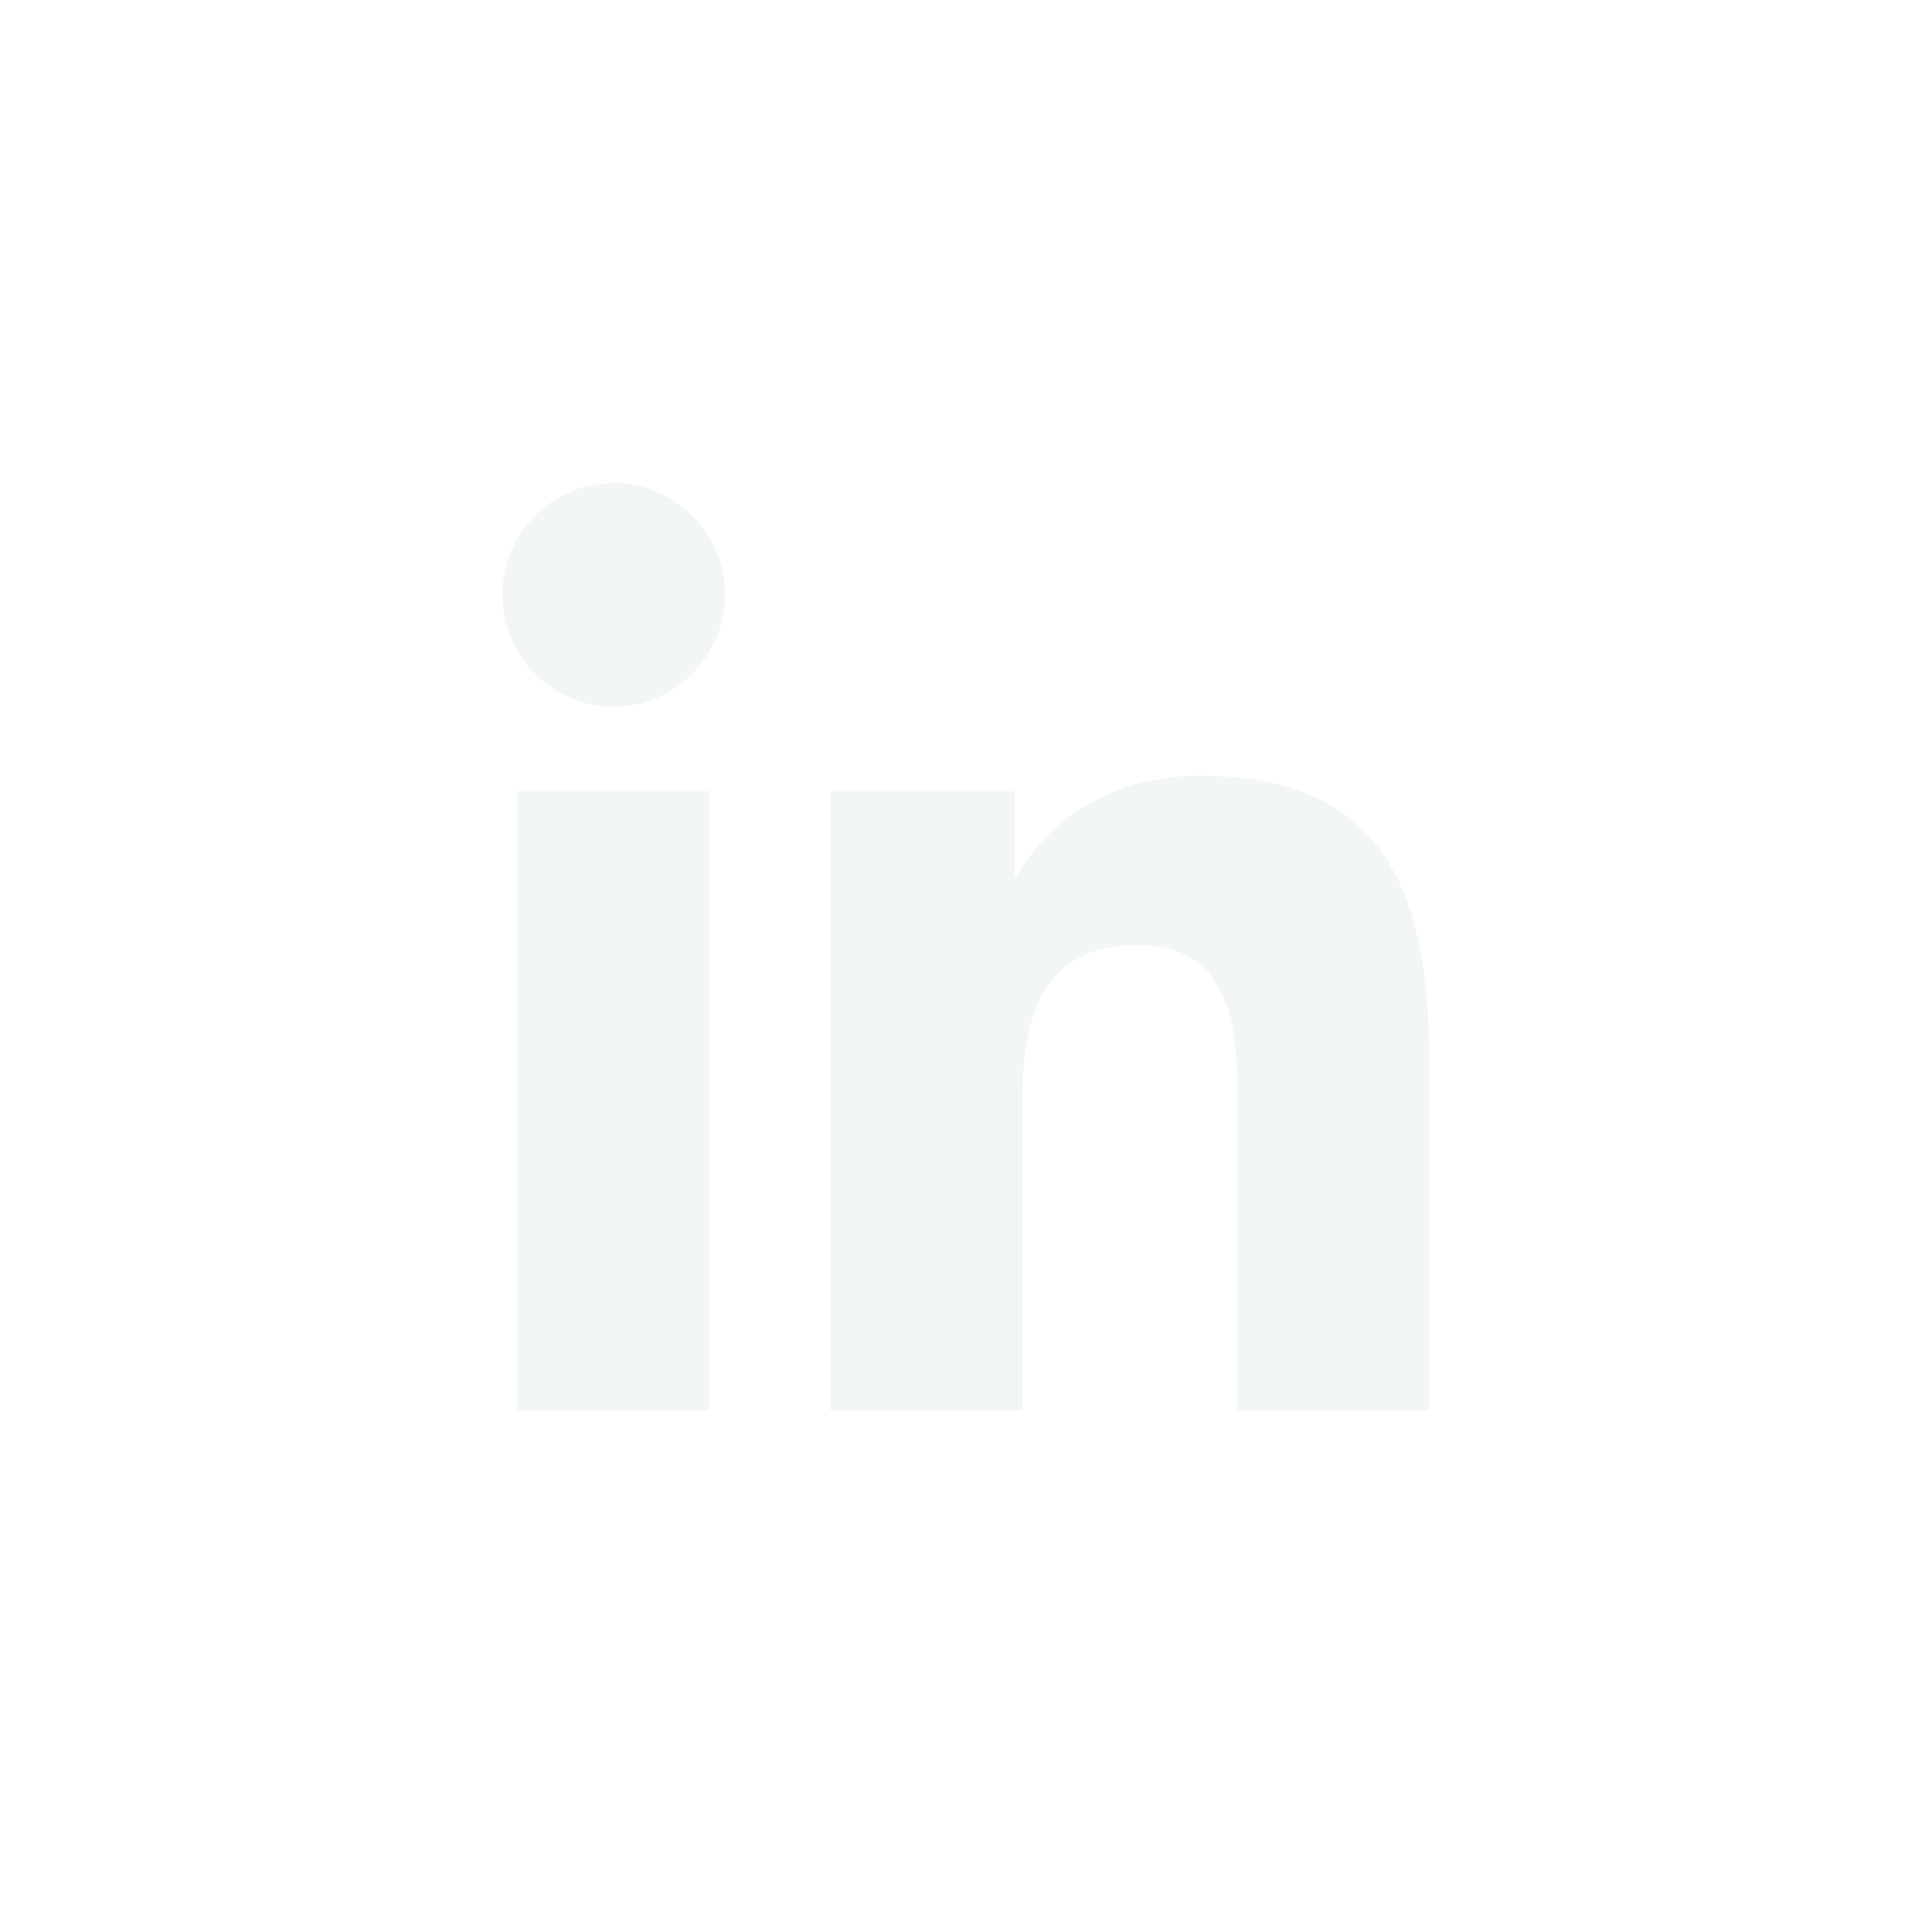
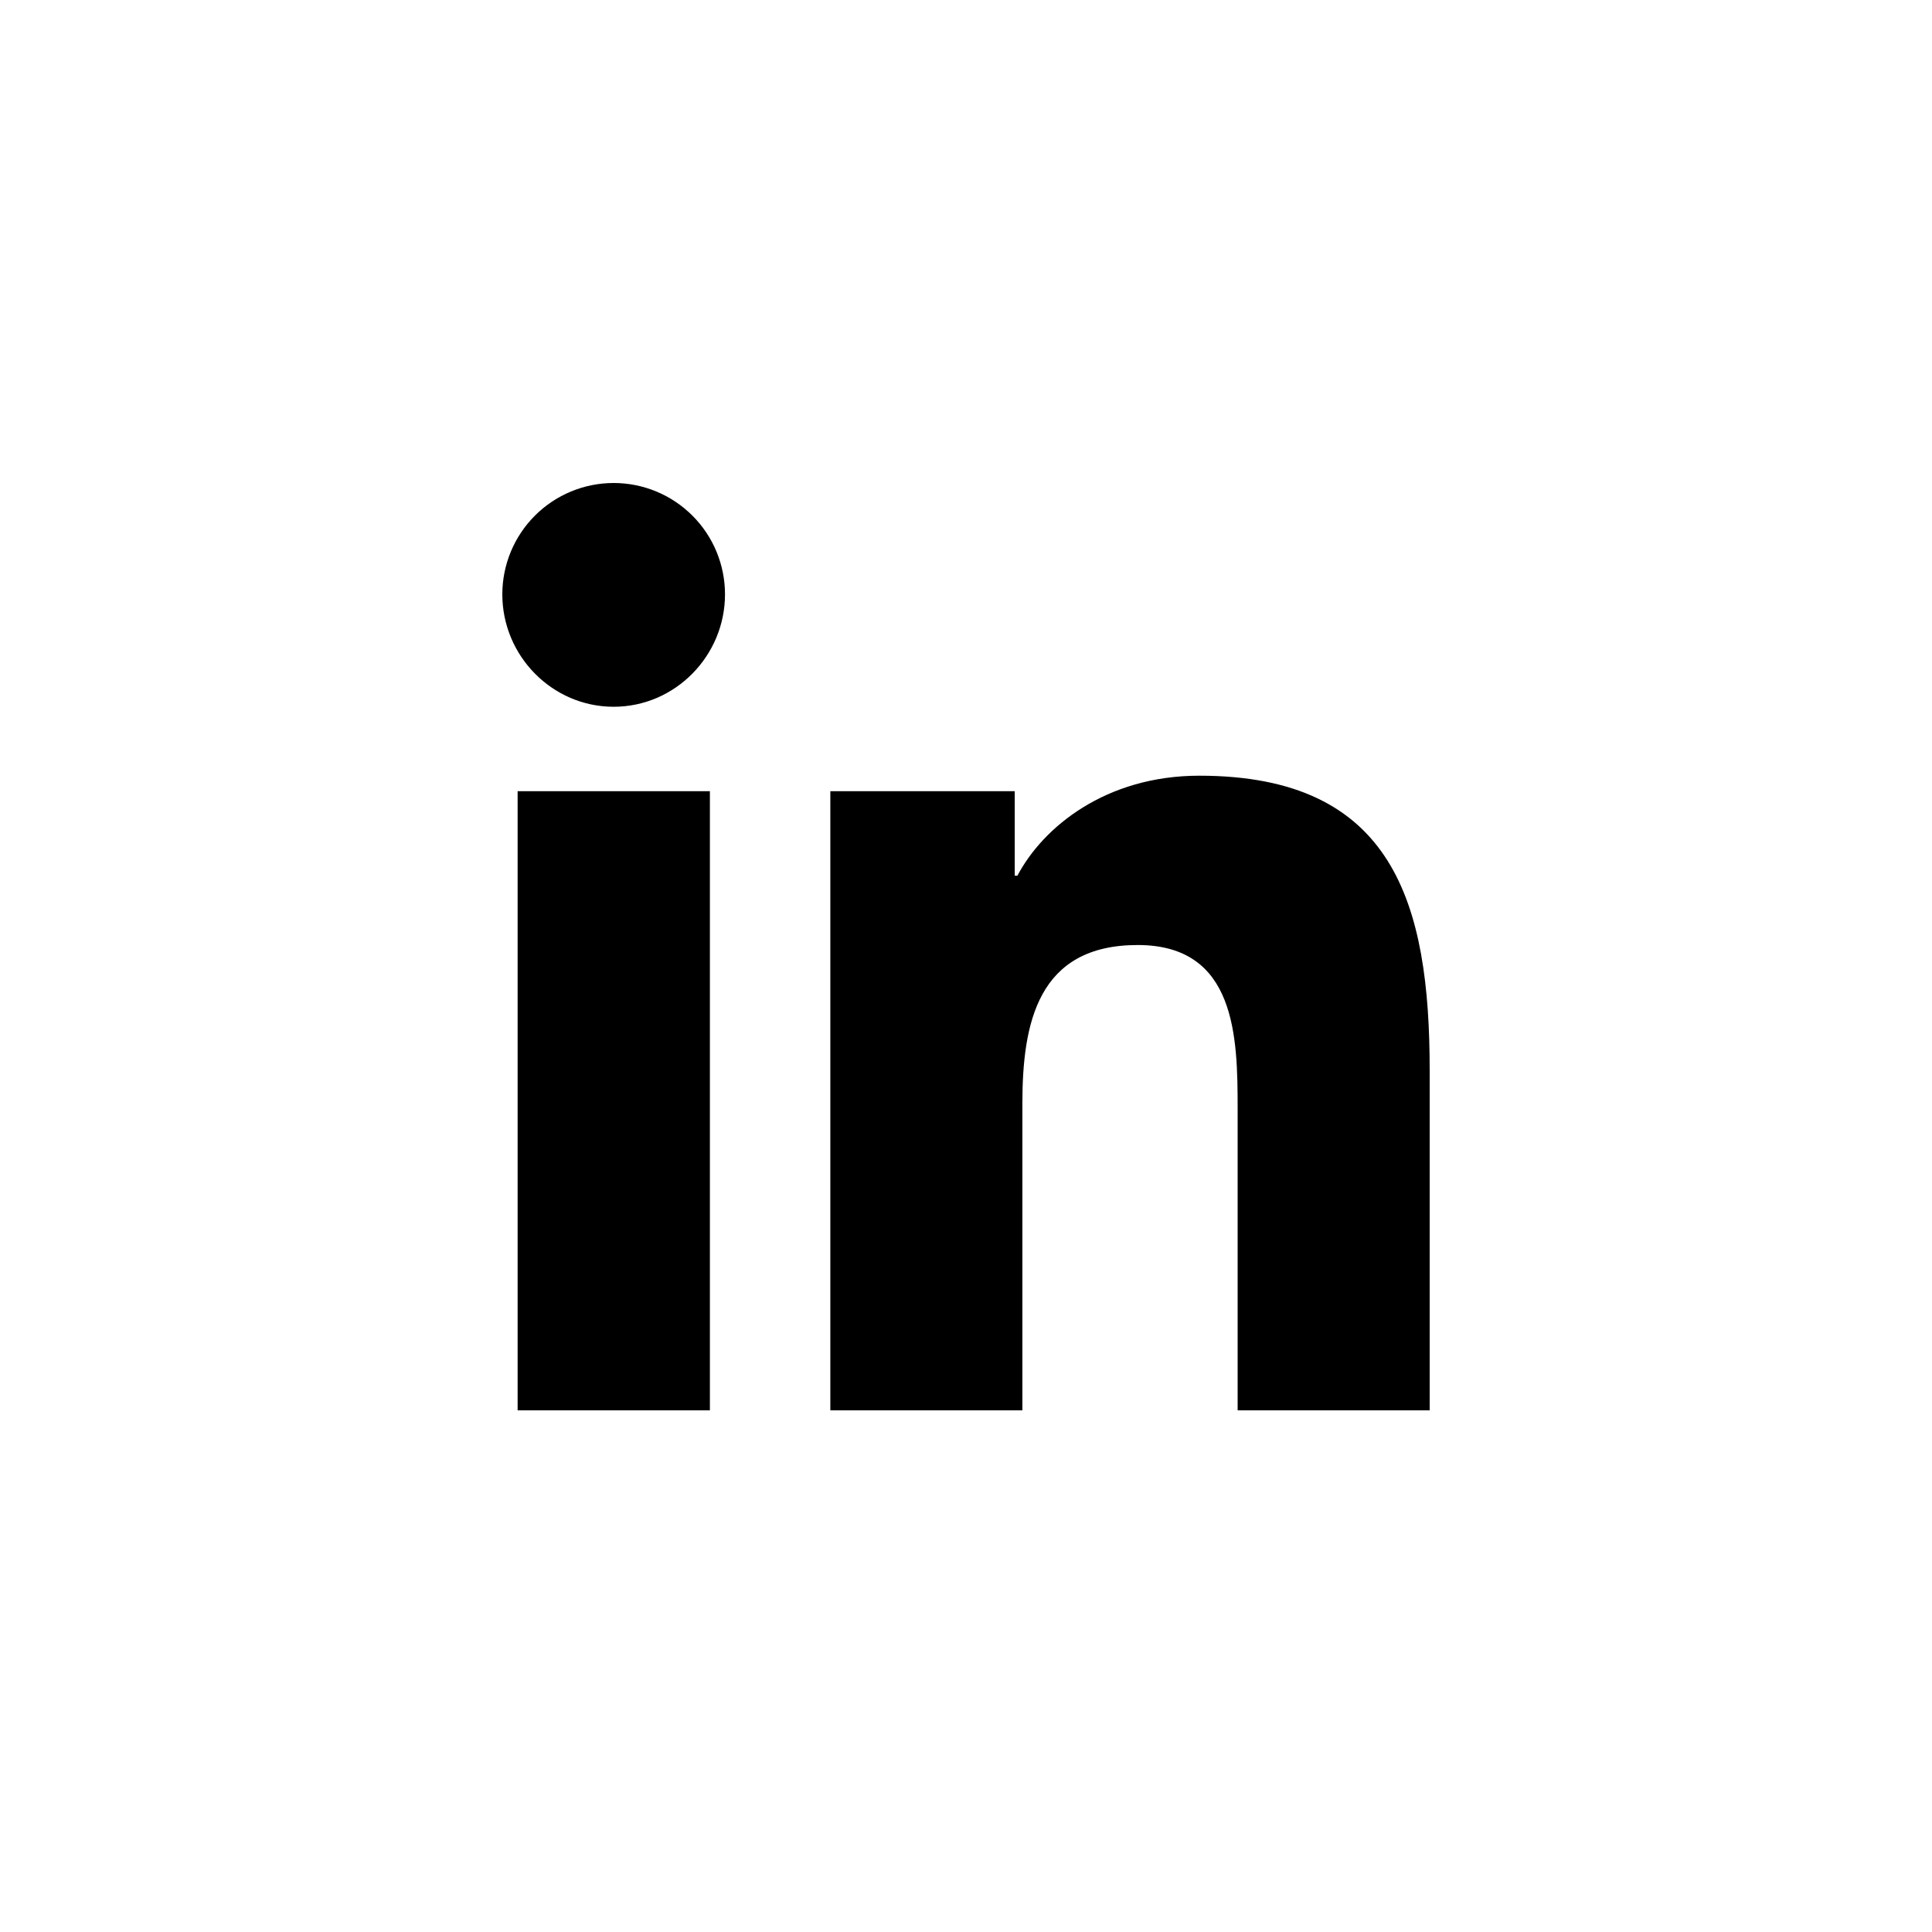
- <svg xmlns="http://www.w3.org/2000/svg" width="50" height="50" viewBox="0 0 50 50" fill="none">
-   <path d="M18.372 36.499H13.396V20.476H18.372V36.499ZM15.882 18.291C14.29 18.291 13 16.973 13 15.382C13 14.617 13.304 13.884 13.844 13.344C14.384 12.804 15.117 12.5 15.882 12.5C16.646 12.5 17.379 12.804 17.919 13.344C18.46 13.884 18.763 14.617 18.763 15.382C18.763 16.973 17.472 18.291 15.882 18.291ZM36.995 36.499H32.03V28.7C32.03 26.84 31.992 24.457 29.443 24.457C26.856 24.457 26.459 26.476 26.459 28.566V36.499H21.489V20.476H26.261V22.662H26.331C26.995 21.403 28.618 20.075 31.039 20.075C36.074 20.075 37 23.39 37 27.698V36.499H36.995Z" fill="#F3F6F7" />
+ <svg xmlns="http://www.w3.org/2000/svg" width="50" height="50" viewBox="0 0 50 50">
+   <path d="M18.372 36.499H13.396V20.476H18.372V36.499ZM15.882 18.291C14.29 18.291 13 16.973 13 15.382C13 14.617 13.304 13.884 13.844 13.344C14.384 12.804 15.117 12.5 15.882 12.5C16.646 12.5 17.379 12.804 17.919 13.344C18.46 13.884 18.763 14.617 18.763 15.382C18.763 16.973 17.472 18.291 15.882 18.291ZM36.995 36.499H32.03V28.7C32.03 26.84 31.992 24.457 29.443 24.457C26.856 24.457 26.459 26.476 26.459 28.566V36.499H21.489V20.476H26.261V22.662H26.331C26.995 21.403 28.618 20.075 31.039 20.075C36.074 20.075 37 23.39 37 27.698V36.499H36.995Z" />
</svg>
